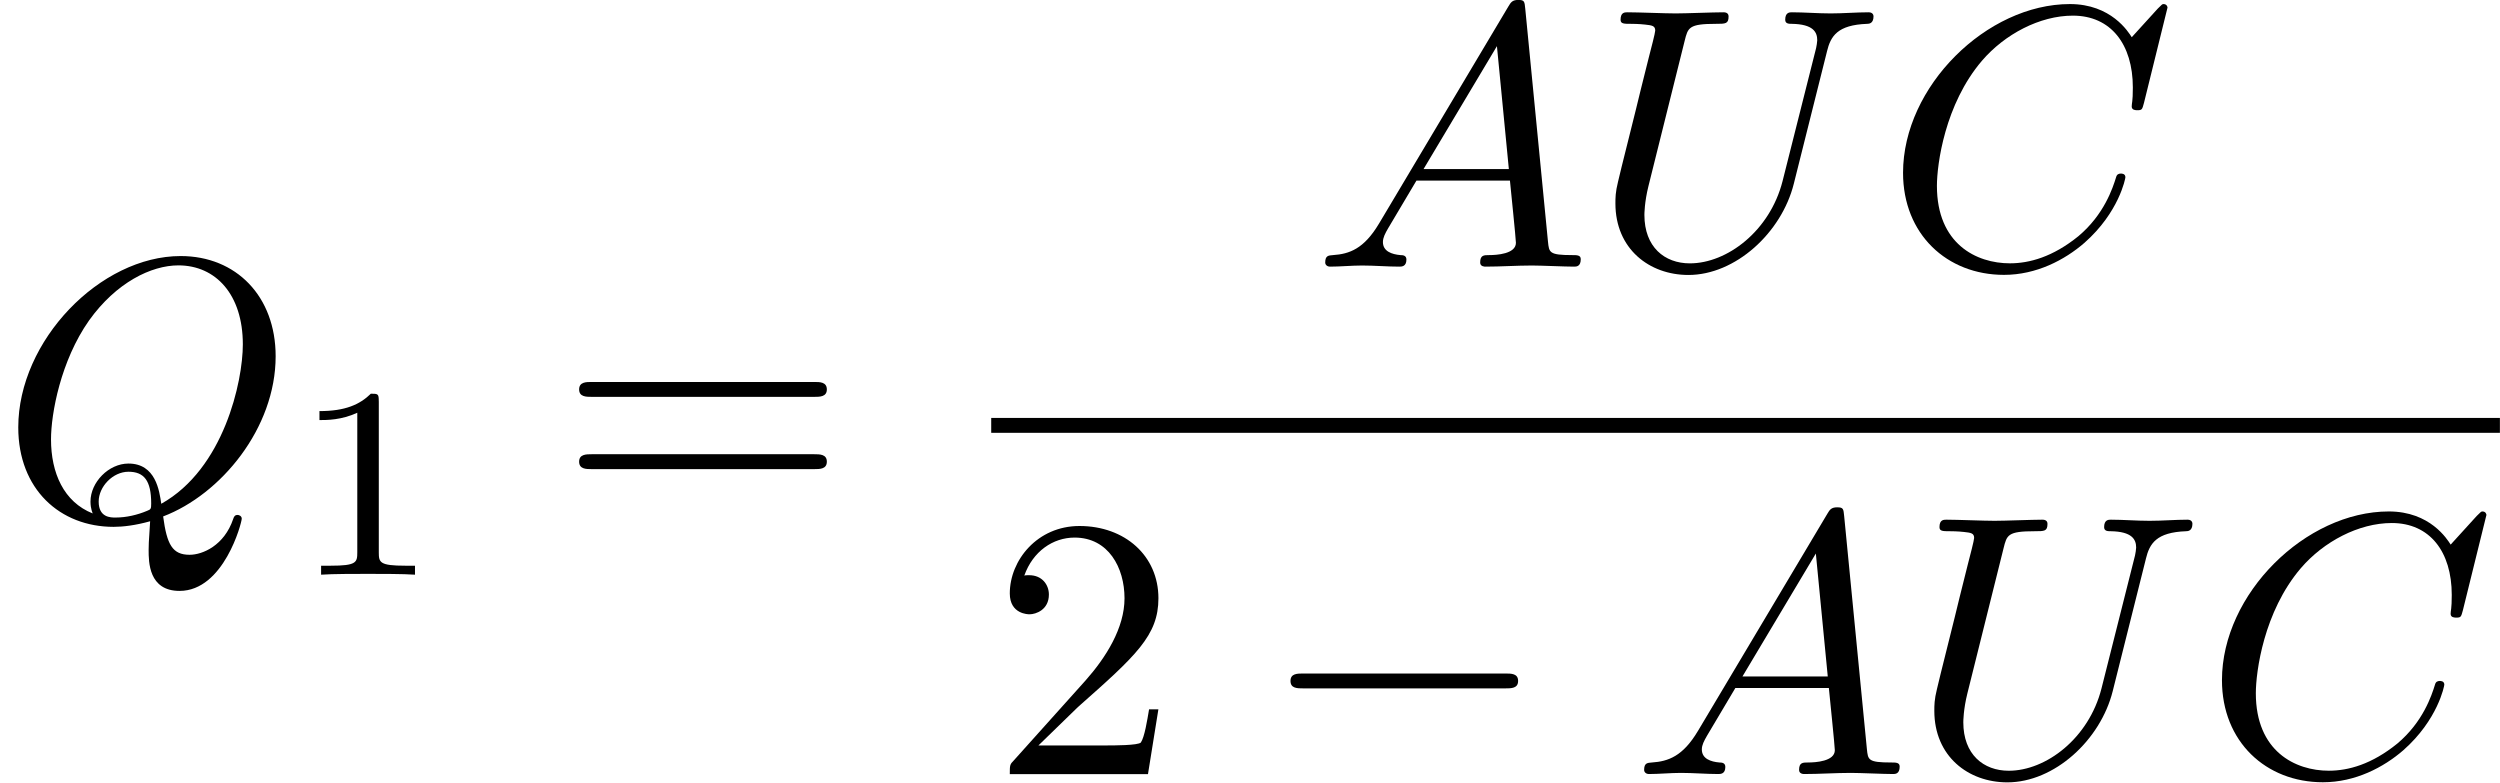
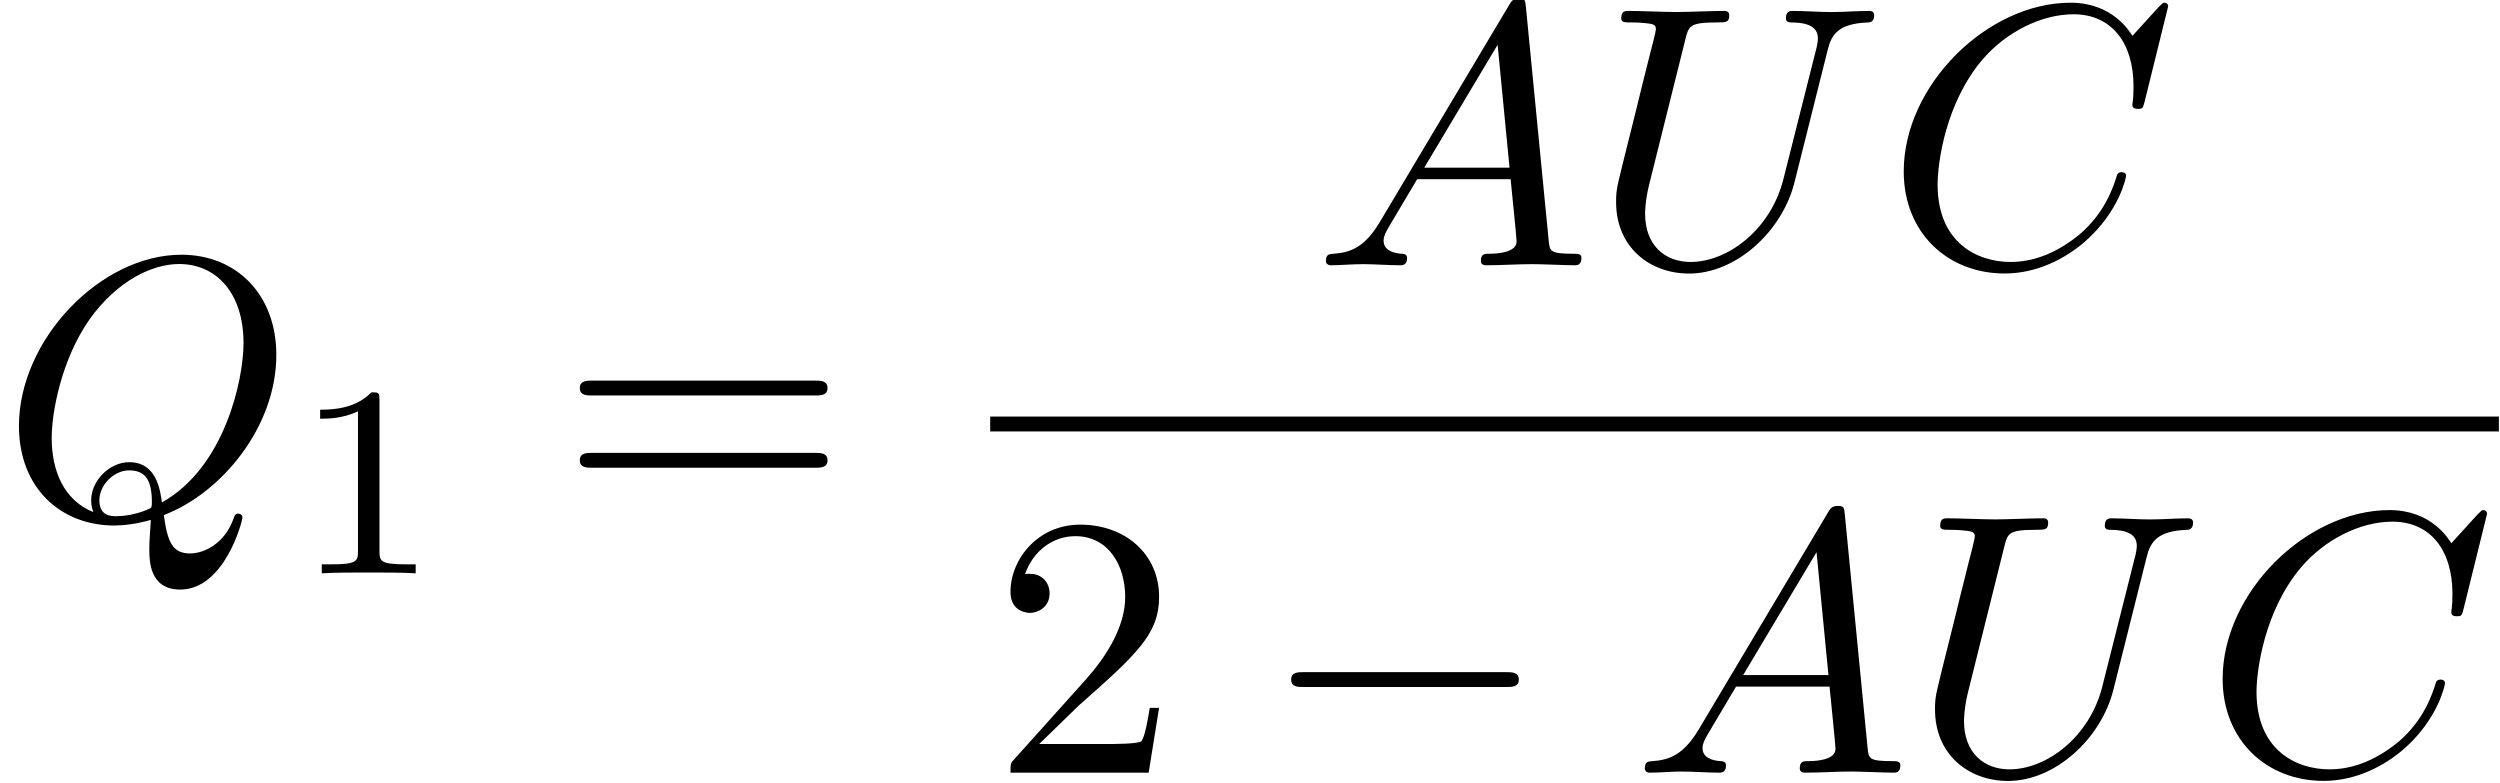
- <svg xmlns="http://www.w3.org/2000/svg" xmlns:xlink="http://www.w3.org/1999/xlink" height="28.75pt" version="1.1" viewBox="1872.02 1482.86 73.218 22.914" width="91.866pt">
+ <svg xmlns="http://www.w3.org/2000/svg" xmlns:xlink="http://www.w3.org/1999/xlink" width="91.866pt" height="28.75pt" version="1.1" viewBox="1872 1482.9 73.218 22.914">
  <defs>
-     <path d="m7.189 -2.509c0.185 0 0.382 0 0.382 -0.218s-0.196 -0.218 -0.382 -0.218h-5.902c-0.185 0 -0.382 0 -0.382 0.218s0.196 0.218 0.382 0.218h5.902z" id="g0-0" />
-     <path d="m2.503 -5.077c0 -0.215 -0.016 -0.223 -0.231 -0.223c-0.327 0.319 -0.749 0.51 -1.506 0.51v0.263c0.215 0 0.646 0 1.108 -0.215v4.089c0 0.295 -0.024 0.391 -0.781 0.391h-0.279v0.263c0.327 -0.024 1.012 -0.024 1.371 -0.024s1.052 0 1.379 0.024v-0.263h-0.279c-0.757 0 -0.781 -0.096 -0.781 -0.391v-4.423z" id="g2-49" />
-     <path d="m1.953 -1.255c-0.436 0.731 -0.862 0.884 -1.342 0.916c-0.131 0.011 -0.229 0.011 -0.229 0.218c0 0.065 0.055 0.12 0.142 0.12c0.295 0 0.633 -0.033 0.938 -0.033c0.36 0 0.742 0.033 1.091 0.033c0.065 0 0.207 0 0.207 -0.207c0 -0.12 -0.098 -0.131 -0.175 -0.131c-0.251 -0.022 -0.513 -0.109 -0.513 -0.382c0 -0.131 0.065 -0.251 0.153 -0.404l0.829 -1.396h2.738c0.022 0.229 0.175 1.713 0.175 1.822c0 0.327 -0.567 0.36 -0.785 0.36c-0.153 0 -0.262 0 -0.262 0.218c0 0.12 0.131 0.12 0.153 0.12c0.447 0 0.916 -0.033 1.364 -0.033c0.273 0 0.96 0.033 1.233 0.033c0.065 0 0.196 0 0.196 -0.218c0 -0.12 -0.109 -0.12 -0.251 -0.12c-0.676 0 -0.676 -0.076 -0.709 -0.393l-0.665 -6.818c-0.022 -0.218 -0.022 -0.262 -0.207 -0.262c-0.175 0 -0.218 0.076 -0.284 0.185l-3.796 6.371zm1.309 -1.604l2.149 -3.6l0.349 3.6h-2.498z" id="g1-65" />
-     <path d="m8.291 -7.582c0 -0.033 -0.022 -0.109 -0.12 -0.109c-0.033 0 -0.044 0.011 -0.164 0.131l-0.764 0.84c-0.098 -0.153 -0.6 -0.971 -1.811 -0.971c-2.433 0 -4.887 2.411 -4.887 4.942c0 1.8 1.287 2.989 2.956 2.989c0.949 0 1.778 -0.436 2.356 -0.938c1.015 -0.895 1.2 -1.887 1.2 -1.92c0 -0.109 -0.109 -0.109 -0.131 -0.109c-0.065 0 -0.12 0.022 -0.142 0.109c-0.098 0.316 -0.349 1.091 -1.102 1.724c-0.753 0.611 -1.44 0.796 -2.007 0.796c-0.982 0 -2.138 -0.567 -2.138 -2.269c0 -0.622 0.229 -2.389 1.32 -3.665c0.665 -0.775 1.691 -1.32 2.662 -1.32c1.113 0 1.756 0.84 1.756 2.105c0 0.436 -0.033 0.447 -0.033 0.556s0.12 0.109 0.164 0.109c0.142 0 0.142 -0.022 0.196 -0.218l0.687 -2.782z" id="g1-67" />
-     <path d="m4.778 -0.065c1.691 -0.644 3.295 -2.585 3.295 -4.691c0 -1.756 -1.156 -2.935 -2.782 -2.935c-2.356 0 -4.756 2.476 -4.756 5.018c0 1.811 1.222 2.913 2.793 2.913c0.273 0 0.644 -0.044 1.069 -0.164c-0.044 0.676 -0.044 0.698 -0.044 0.84c0 0.349 0 1.2 0.905 1.2c1.298 0 1.822 -1.996 1.822 -2.116c0 -0.076 -0.076 -0.109 -0.12 -0.109c-0.087 0 -0.109 0.055 -0.131 0.12c-0.262 0.775 -0.895 1.047 -1.276 1.047c-0.502 0 -0.665 -0.295 -0.775 -1.124zm-2.062 -0.087c-0.851 -0.338 -1.222 -1.189 -1.222 -2.171c0 -0.753 0.284 -2.302 1.113 -3.48c0.796 -1.113 1.822 -1.615 2.618 -1.615c1.091 0 1.887 0.851 1.887 2.313c0 1.091 -0.556 3.644 -2.389 4.669c-0.055 -0.382 -0.164 -1.178 -0.96 -1.178c-0.578 0 -1.113 0.545 -1.113 1.113c0 0.218 0.065 0.338 0.065 0.349zm0.676 0.12c-0.153 0 -0.502 0 -0.502 -0.469c0 -0.436 0.415 -0.873 0.873 -0.873s0.665 0.262 0.665 0.927c0 0.164 -0.011 0.175 -0.12 0.218c-0.284 0.12 -0.611 0.196 -0.916 0.196z" id="g1-81" />
-     <path d="m6.927 -6.305c0.109 -0.447 0.305 -0.775 1.178 -0.807c0.055 0 0.185 -0.011 0.185 -0.218c0 -0.011 0 -0.12 -0.142 -0.12c-0.36 0 -0.742 0.033 -1.113 0.033s-0.775 -0.033 -1.135 -0.033c-0.065 0 -0.196 0 -0.196 0.218c0 0.12 0.109 0.12 0.196 0.12c0.622 0.011 0.742 0.24 0.742 0.48c0 0.033 -0.022 0.196 -0.033 0.229l-0.982 3.895c-0.371 1.462 -1.625 2.411 -2.716 2.411c-0.742 0 -1.331 -0.48 -1.331 -1.418c0 -0.022 0 -0.371 0.12 -0.851l1.058 -4.244c0.098 -0.393 0.12 -0.502 0.916 -0.502c0.284 0 0.371 0 0.371 -0.218c0 -0.12 -0.12 -0.12 -0.153 -0.12c-0.305 0 -1.091 0.033 -1.396 0.033c-0.316 0 -1.091 -0.033 -1.407 -0.033c-0.087 0 -0.207 0 -0.207 0.218c0 0.12 0.098 0.12 0.305 0.12c0.022 0 0.229 0 0.415 0.022c0.196 0.022 0.295 0.033 0.295 0.175c0 0.065 -0.12 0.524 -0.185 0.775l-0.24 0.96c-0.098 0.425 -0.622 2.487 -0.665 2.695c-0.076 0.305 -0.076 0.469 -0.076 0.633c0 1.331 0.993 2.095 2.138 2.095c1.375 0 2.727 -1.233 3.087 -2.673l0.971 -3.873z" id="g1-85" />
-     <path d="m1.385 -0.84l1.156 -1.124c1.702 -1.505 2.356 -2.095 2.356 -3.185c0 -1.244 -0.982 -2.116 -2.313 -2.116c-1.233 0 -2.04 1.004 -2.04 1.975c0 0.611 0.545 0.611 0.578 0.611c0.185 0 0.567 -0.131 0.567 -0.578c0 -0.284 -0.196 -0.567 -0.578 -0.567c-0.087 0 -0.109 0 -0.142 0.011c0.251 -0.709 0.84 -1.113 1.473 -1.113c0.993 0 1.462 0.884 1.462 1.778c0 0.873 -0.545 1.735 -1.145 2.411l-2.095 2.335c-0.12 0.12 -0.12 0.142 -0.12 0.404h4.047l0.305 -1.898h-0.273c-0.055 0.327 -0.131 0.807 -0.24 0.971c-0.076 0.087 -0.796 0.087 -1.036 0.087h-1.964z" id="g3-50" />
-     <path d="m7.495 -3.567c0.164 0 0.371 0 0.371 -0.218s-0.207 -0.218 -0.36 -0.218h-6.535c-0.153 0 -0.36 0 -0.36 0.218s0.207 0.218 0.371 0.218h6.513zm0.011 2.116c0.153 0 0.36 0 0.36 -0.218s-0.207 -0.218 -0.371 -0.218h-6.513c-0.164 0 -0.371 0 -0.371 0.218s0.207 0.218 0.36 0.218h6.535z" id="g3-61" />
+     <path id="h" d="m7.189-2.509c0.185 0 0.382 0 0.382-0.218s-0.196-0.218-0.382-0.218h-5.902c-0.185 0-0.382 0-0.382 0.218s0.196 0.218 0.382 0.218h5.902z" />
+     <path id="f" d="m2.503-5.077c0-0.215-0.016-0.223-0.231-0.223-0.327 0.319-0.749 0.51-1.506 0.51v0.263c0.215 0 0.646 0 1.108-0.215v4.089c0 0.295-0.024 0.391-0.781 0.391h-0.279v0.263c0.327-0.024 1.012-0.024 1.371-0.024s1.052 0 1.379 0.024v-0.263h-0.279c-0.757 0-0.781-0.096-0.781-0.391v-4.423z" />
+     <path id="c" d="m1.953-1.255c-0.436 0.731-0.862 0.884-1.342 0.916-0.131 0.011-0.229 0.011-0.229 0.218 0 0.065 0.055 0.12 0.142 0.12 0.295 0 0.633-0.033 0.938-0.033 0.36 0 0.742 0.033 1.091 0.033 0.065 0 0.207 0 0.207-0.207 0-0.12-0.098-0.131-0.175-0.131-0.251-0.022-0.513-0.109-0.513-0.382 0-0.131 0.065-0.251 0.153-0.404l0.829-1.396h2.738c0.022 0.229 0.175 1.713 0.175 1.822 0 0.327-0.567 0.36-0.785 0.36-0.153 0-0.262 0-0.262 0.218 0 0.12 0.131 0.12 0.153 0.12 0.447 0 0.916-0.033 1.364-0.033 0.273 0 0.96 0.033 1.233 0.033 0.065 0 0.196 0 0.196-0.218 0-0.12-0.109-0.12-0.251-0.12-0.676 0-0.676-0.076-0.709-0.393l-0.665-6.818c-0.022-0.218-0.022-0.262-0.207-0.262-0.175 0-0.218 0.076-0.284 0.185l-3.796 6.371zm1.309-1.604 2.149-3.6 0.349 3.6h-2.498z" />
+     <path id="b" d="m8.291-7.582c0-0.033-0.022-0.109-0.12-0.109-0.033 0-0.044 0.011-0.164 0.131l-0.764 0.84c-0.098-0.153-0.6-0.971-1.811-0.971-2.433 0-4.887 2.411-4.887 4.942 0 1.8 1.287 2.989 2.956 2.989 0.949 0 1.778-0.436 2.356-0.938 1.015-0.895 1.2-1.887 1.2-1.92 0-0.109-0.109-0.109-0.131-0.109-0.065 0-0.12 0.022-0.142 0.109-0.098 0.316-0.349 1.091-1.102 1.724-0.753 0.611-1.44 0.796-2.007 0.796-0.982 0-2.138-0.567-2.138-2.269 0-0.622 0.229-2.389 1.32-3.665 0.665-0.775 1.691-1.32 2.662-1.32 1.113 0 1.756 0.84 1.756 2.105 0 0.436-0.033 0.447-0.033 0.556s0.12 0.109 0.164 0.109c0.142 0 0.142-0.022 0.196-0.218l0.687-2.782z" />
+     <path id="g" d="m4.778-0.065c1.691-0.644 3.295-2.585 3.295-4.691 0-1.756-1.156-2.934-2.782-2.934-2.356 0-4.756 2.476-4.756 5.018 0 1.811 1.222 2.913 2.793 2.913 0.273 0 0.644-0.044 1.069-0.164-0.044 0.676-0.044 0.698-0.044 0.84 0 0.349 0 1.2 0.905 1.2 1.298 0 1.822-1.996 1.822-2.116 0-0.076-0.076-0.109-0.12-0.109-0.087 0-0.109 0.055-0.131 0.12-0.262 0.775-0.895 1.047-1.276 1.047-0.502 0-0.665-0.295-0.775-1.124zm-2.062-0.087c-0.851-0.338-1.222-1.189-1.222-2.171 0-0.753 0.284-2.302 1.113-3.48 0.796-1.113 1.822-1.615 2.618-1.615 1.091 0 1.887 0.851 1.887 2.313 0 1.091-0.556 3.644-2.389 4.669-0.055-0.382-0.164-1.178-0.96-1.178-0.578 0-1.113 0.545-1.113 1.113 0 0.218 0.065 0.338 0.065 0.349zm0.676 0.12c-0.153 0-0.502 0-0.502-0.469 0-0.436 0.415-0.873 0.873-0.873s0.665 0.262 0.665 0.927c0 0.164-0.011 0.175-0.12 0.218-0.284 0.12-0.611 0.196-0.916 0.196z" />
+     <path id="a" d="m6.927-6.305c0.109-0.447 0.305-0.775 1.178-0.807 0.055 0 0.185-0.011 0.185-0.218 0-0.011 0-0.12-0.142-0.12-0.36 0-0.742 0.033-1.113 0.033s-0.775-0.033-1.135-0.033c-0.065 0-0.196 0-0.196 0.218 0 0.12 0.109 0.12 0.196 0.12 0.622 0.011 0.742 0.24 0.742 0.48 0 0.033-0.022 0.196-0.033 0.229l-0.982 3.894c-0.371 1.462-1.625 2.411-2.716 2.411-0.742 0-1.331-0.48-1.331-1.418 0-0.022 0-0.371 0.12-0.851l1.058-4.244c0.098-0.393 0.12-0.502 0.916-0.502 0.284 0 0.371 0 0.371-0.218 0-0.12-0.12-0.12-0.153-0.12-0.305 0-1.091 0.033-1.396 0.033-0.316 0-1.091-0.033-1.407-0.033-0.087 0-0.207 0-0.207 0.218 0 0.12 0.098 0.12 0.305 0.12 0.022 0 0.229 0 0.415 0.022 0.196 0.022 0.295 0.033 0.295 0.175 0 0.065-0.12 0.524-0.185 0.775l-0.24 0.96c-0.098 0.425-0.622 2.487-0.665 2.695-0.076 0.305-0.076 0.469-0.076 0.633 0 1.331 0.993 2.095 2.138 2.095 1.375 0 2.727-1.233 3.087-2.673l0.971-3.873z" />
+     <path id="e" d="m1.385-0.84 1.156-1.124c1.702-1.505 2.356-2.095 2.356-3.185 0-1.244-0.982-2.116-2.313-2.116-1.233 0-2.04 1.004-2.04 1.974 0 0.611 0.545 0.611 0.578 0.611 0.185 0 0.567-0.131 0.567-0.578 0-0.284-0.196-0.567-0.578-0.567-0.087 0-0.109 0-0.142 0.011 0.251-0.709 0.84-1.113 1.473-1.113 0.993 0 1.462 0.884 1.462 1.778 0 0.873-0.545 1.734-1.145 2.411l-2.095 2.334c-0.12 0.12-0.12 0.142-0.12 0.404h4.047l0.305-1.898h-0.273c-0.055 0.327-0.131 0.807-0.24 0.971-0.076 0.087-0.796 0.087-1.036 0.087h-1.964z" />
+     <path id="d" d="m7.495-3.567c0.164 0 0.371 0 0.371-0.218s-0.207-0.218-0.36-0.218h-6.535c-0.153 0-0.36 0-0.36 0.218s0.207 0.218 0.371 0.218h6.513zm0.011 2.116c0.153 0 0.36 0 0.36-0.218s-0.207-0.218-0.371-0.218h-6.513c-0.164 0-0.371 0-0.371 0.218s0.207 0.218 0.36 0.218h6.535z" />
  </defs>
-   <g id="page1">
-     <use x="1872.02" xlink:href="#g1-81" y="1498.05" />
-     <use x="1880.61" xlink:href="#g2-49" y="1499.69" />
-     <use x="1888.37" xlink:href="#g3-61" y="1498.05" />
-     <use x="1910.45" xlink:href="#g1-65" y="1490.67" />
-     <use x="1918.6" xlink:href="#g1-85" y="1490.67" />
-     <use x="1927.21" xlink:href="#g1-67" y="1490.67" />
-     <rect height="0.436" width="44.185" x="1901.05" y="1495.1" />
-     <use x="1901.05" xlink:href="#g3-50" y="1505.53" />
-     <use x="1908.91" xlink:href="#g0-0" y="1505.53" />
-     <use x="1919.79" xlink:href="#g1-65" y="1505.53" />
-     <use x="1927.94" xlink:href="#g1-85" y="1505.53" />
-     <use x="1936.55" xlink:href="#g1-67" y="1505.53" />
-   </g>
+   <use x="1872.02" y="1498.05" xlink:href="#g" />
+   <use x="1880.61" y="1499.69" xlink:href="#f" />
+   <use x="1888.37" y="1498.05" xlink:href="#d" />
+   <use x="1910.45" y="1490.67" xlink:href="#c" />
+   <use x="1918.6" y="1490.67" xlink:href="#a" />
+   <use x="1927.21" y="1490.67" xlink:href="#b" />
+   <rect x="1901" y="1495.1" width="44.185" height=".436" />
+   <use x="1901.05" y="1505.53" xlink:href="#e" />
+   <use x="1908.91" y="1505.53" xlink:href="#h" />
+   <use x="1919.79" y="1505.53" xlink:href="#c" />
+   <use x="1927.94" y="1505.53" xlink:href="#a" />
+   <use x="1936.55" y="1505.53" xlink:href="#b" />
</svg>
